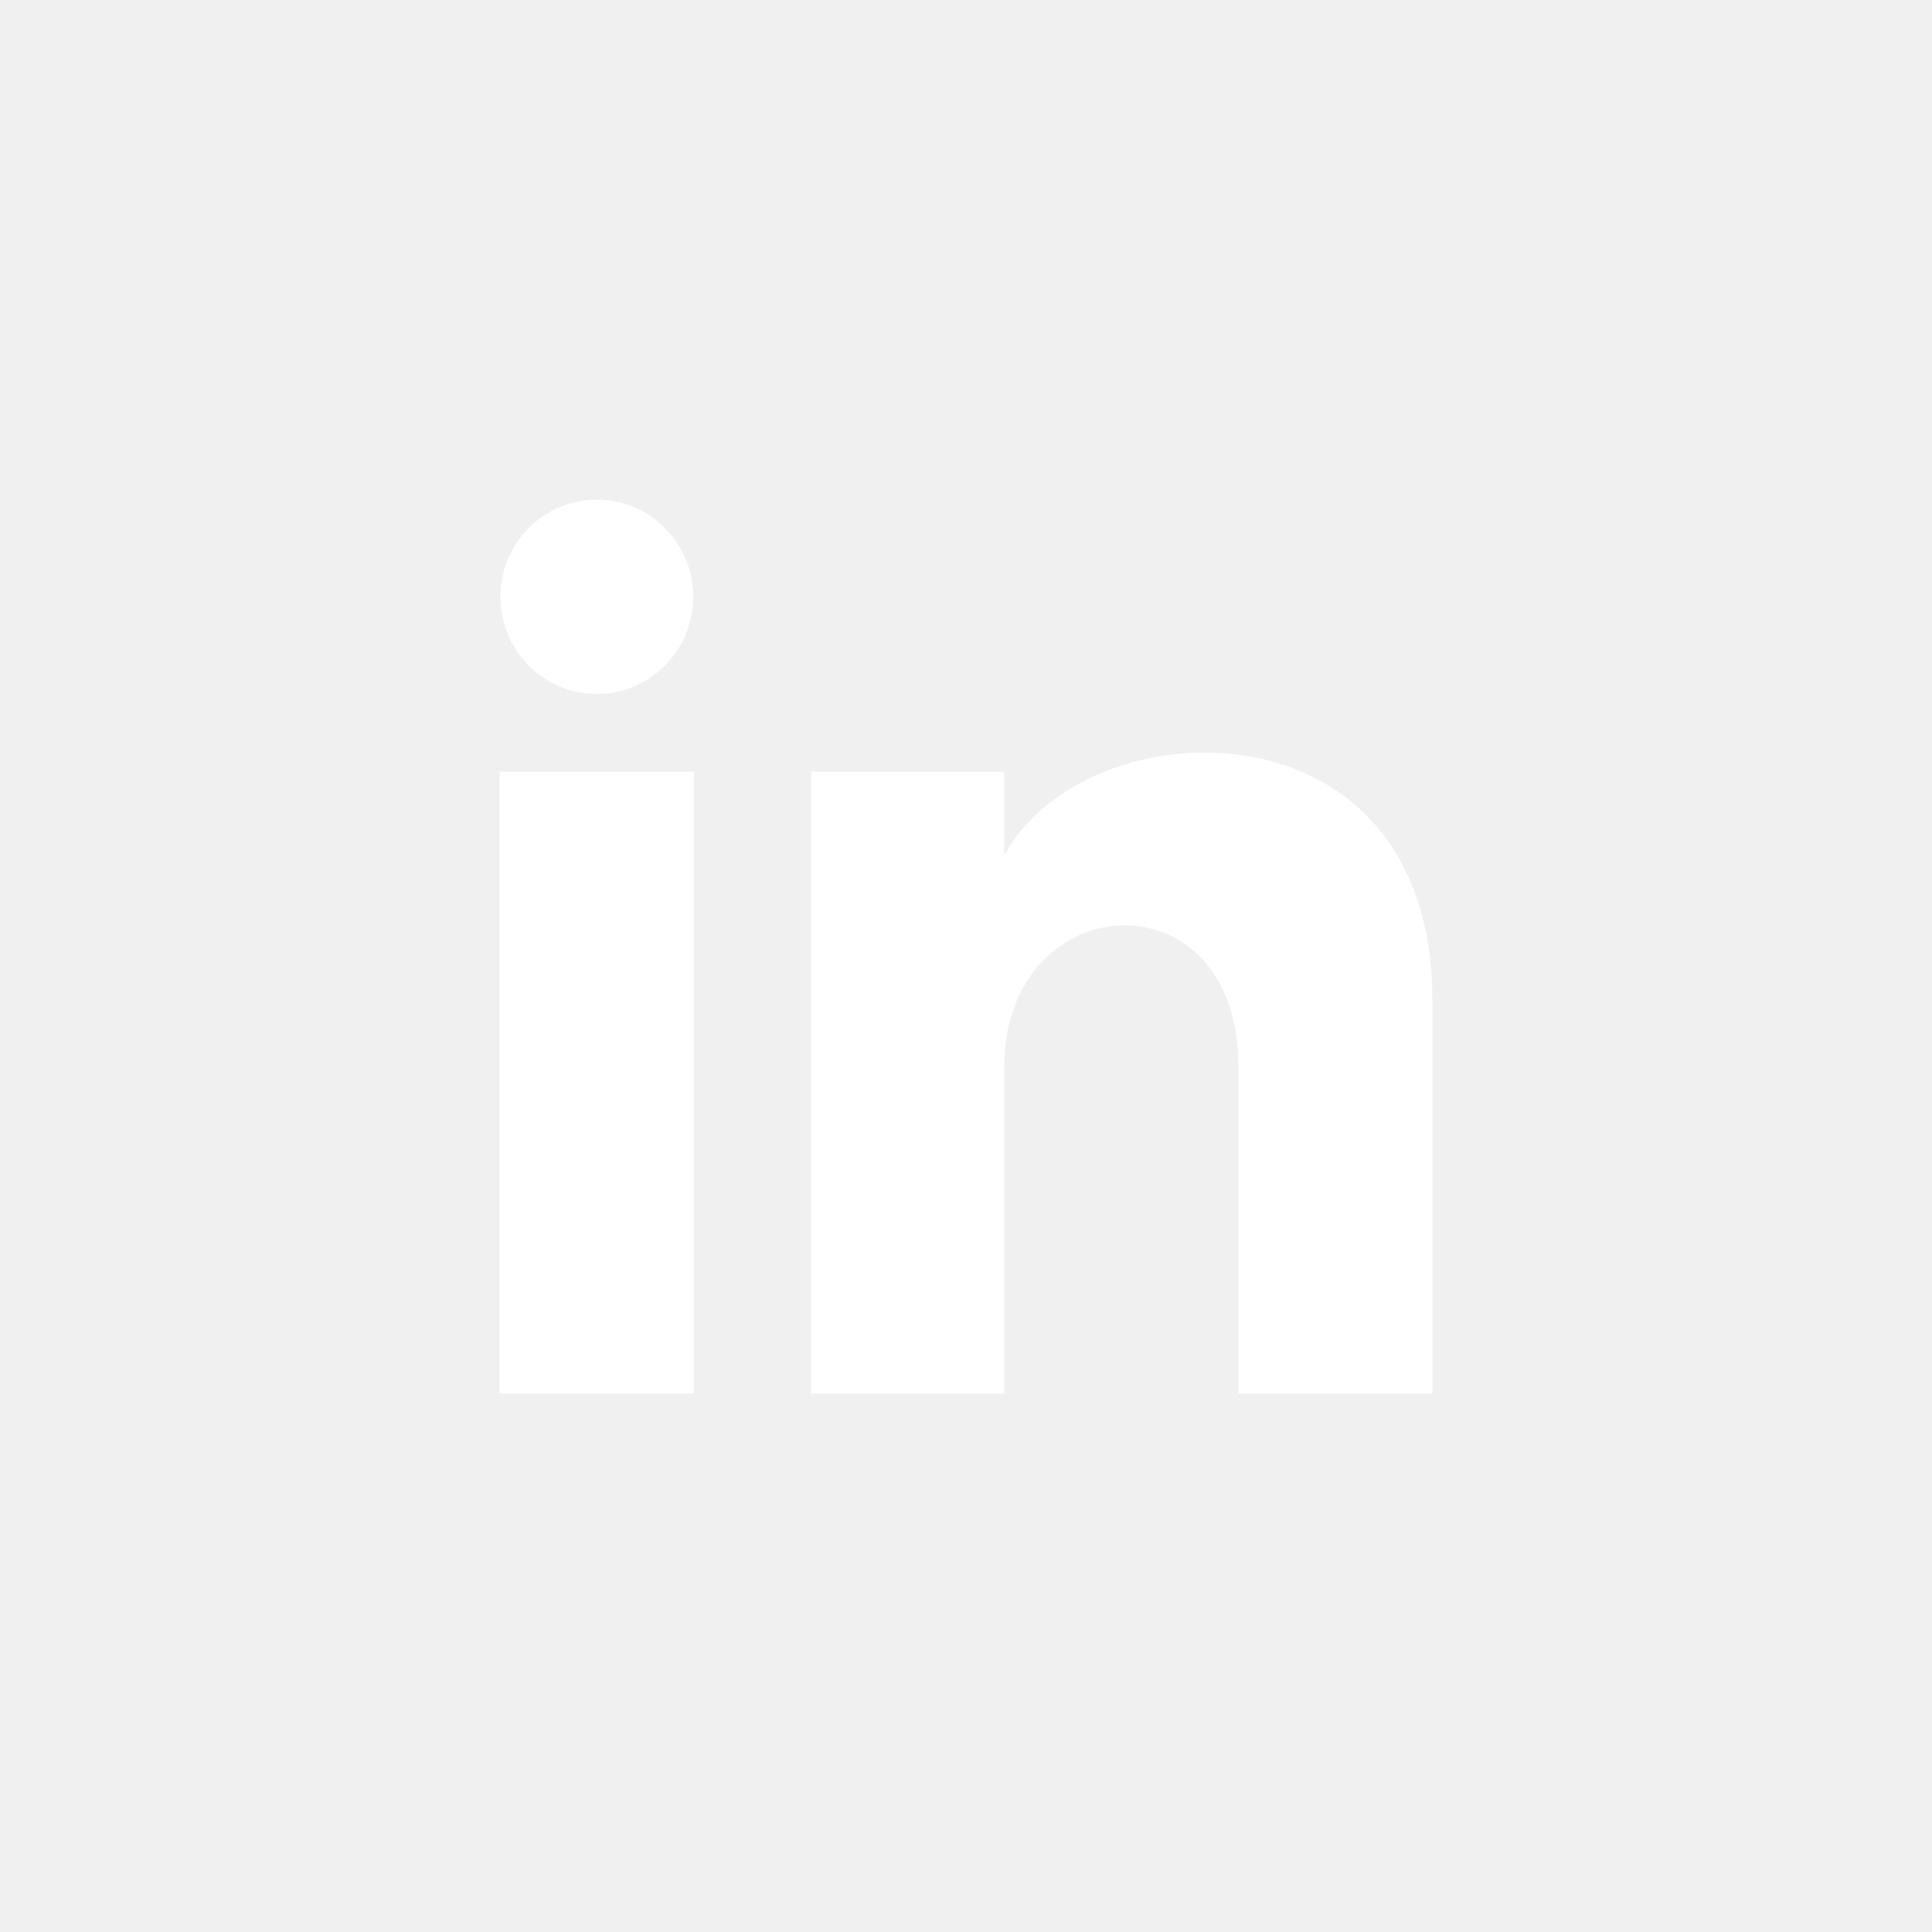
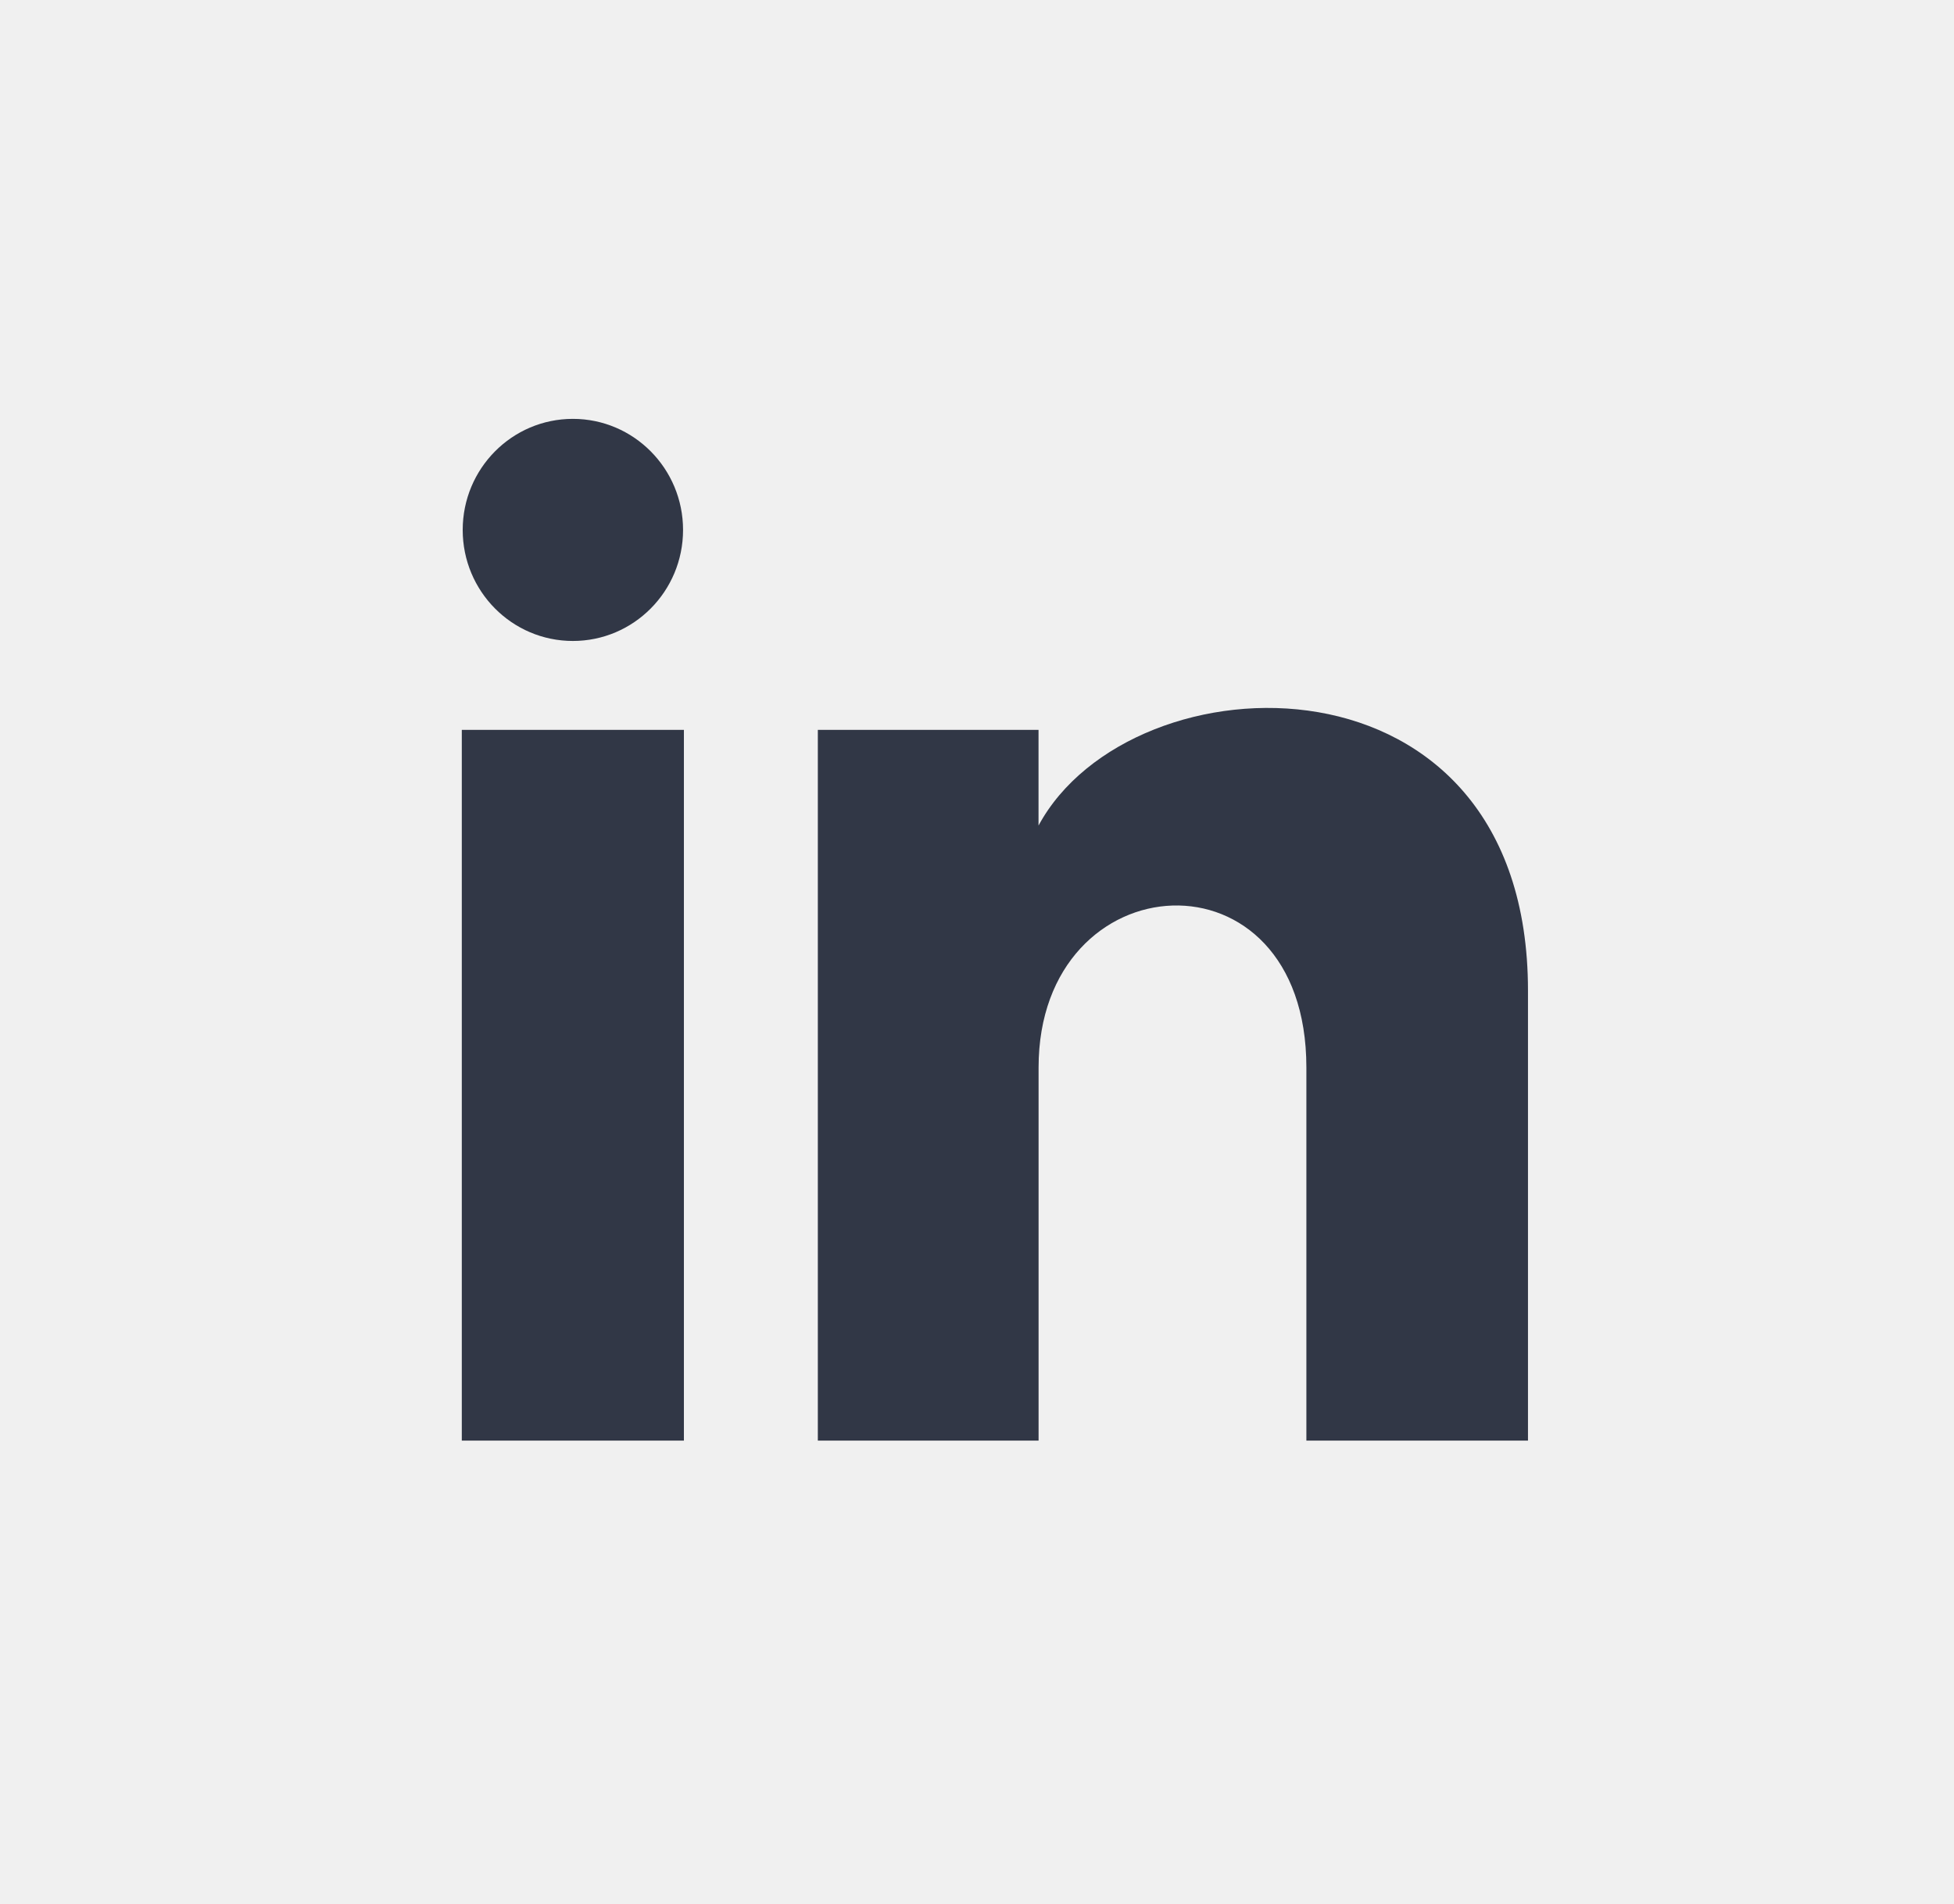
- <svg xmlns="http://www.w3.org/2000/svg" width="58px" height="58px" viewBox="0 0 58 58" version="1.1">
-   <g id="linkedin" stroke="none" stroke-width="1" fill="none" fill-rule="evenodd">
-     <g transform="translate(4, 4)">
-       <rect id="Rectangle-Copy-8" fill="#D8D8D8" opacity="0" x="0" y="0" width="50" height="50" />
-       <g id="group" transform="translate(11, 11)" fill="#FFFFFF" fill-rule="nonzero">
-         <path d="M5.81,2.917 C5.81,4.528 4.515,5.833 2.917,5.833 C1.318,5.833 0.023,4.528 0.023,2.917 C0.023,1.307 1.318,0 2.917,0 C4.515,0 5.81,1.307 5.81,2.917 Z M5.833,8.167 L0,8.167 L0,26.833 L5.833,26.833 L5.833,8.167 Z M15.146,8.167 L9.35,8.167 L9.35,26.833 L15.147,26.833 L15.147,17.035 C15.147,11.586 22.181,11.14 22.181,17.035 L22.181,26.833 L28,26.833 L28,15.014 C28,5.821 17.591,6.155 15.146,10.681 L15.146,8.167 Z" id="Shape" />
+ <svg xmlns="http://www.w3.org/2000/svg" width="39px" height="38px" viewBox="0 0 39 38" version="1.1">
+   <g id="Page-1" stroke="none" stroke-width="1" fill="none" fill-rule="evenodd">
+     <g id="Desktop-HD" transform="translate(-676, -418)" fill="#313746" fill-rule="nonzero">
+       <g id="social" transform="translate(533, 418)">
+         <g id="linkedin" transform="translate(143.8571, 0)">
+           <rect id="Rectangle-Copy-8" opacity="0" x="0" y="0" width="38" height="38" />
+           <g id="group" transform="translate(8.36, 8.36)">
+             <path d="M4.416,2.217 C4.416,3.441 3.431,4.433 2.217,4.433 C1.002,4.433 0.018,3.441 0.018,2.217 C0.018,0.993 1.002,0 2.217,0 C3.431,0 4.416,0.993 4.416,2.217 Z M4.433,6.207 L0,6.207 L0,20.393 L4.433,20.393 L4.433,6.207 Z M11.511,6.207 L7.106,6.207 L7.106,20.393 L11.512,20.393 L11.512,12.946 C11.512,8.805 16.857,8.467 16.857,12.946 L16.857,20.393 L21.28,20.393 L21.28,11.411 C21.28,4.424 13.369,4.678 11.511,8.117 L11.511,6.207 Z" id="Shape" />
+           </g>
+         </g>
      </g>
    </g>
  </g>
</svg>
